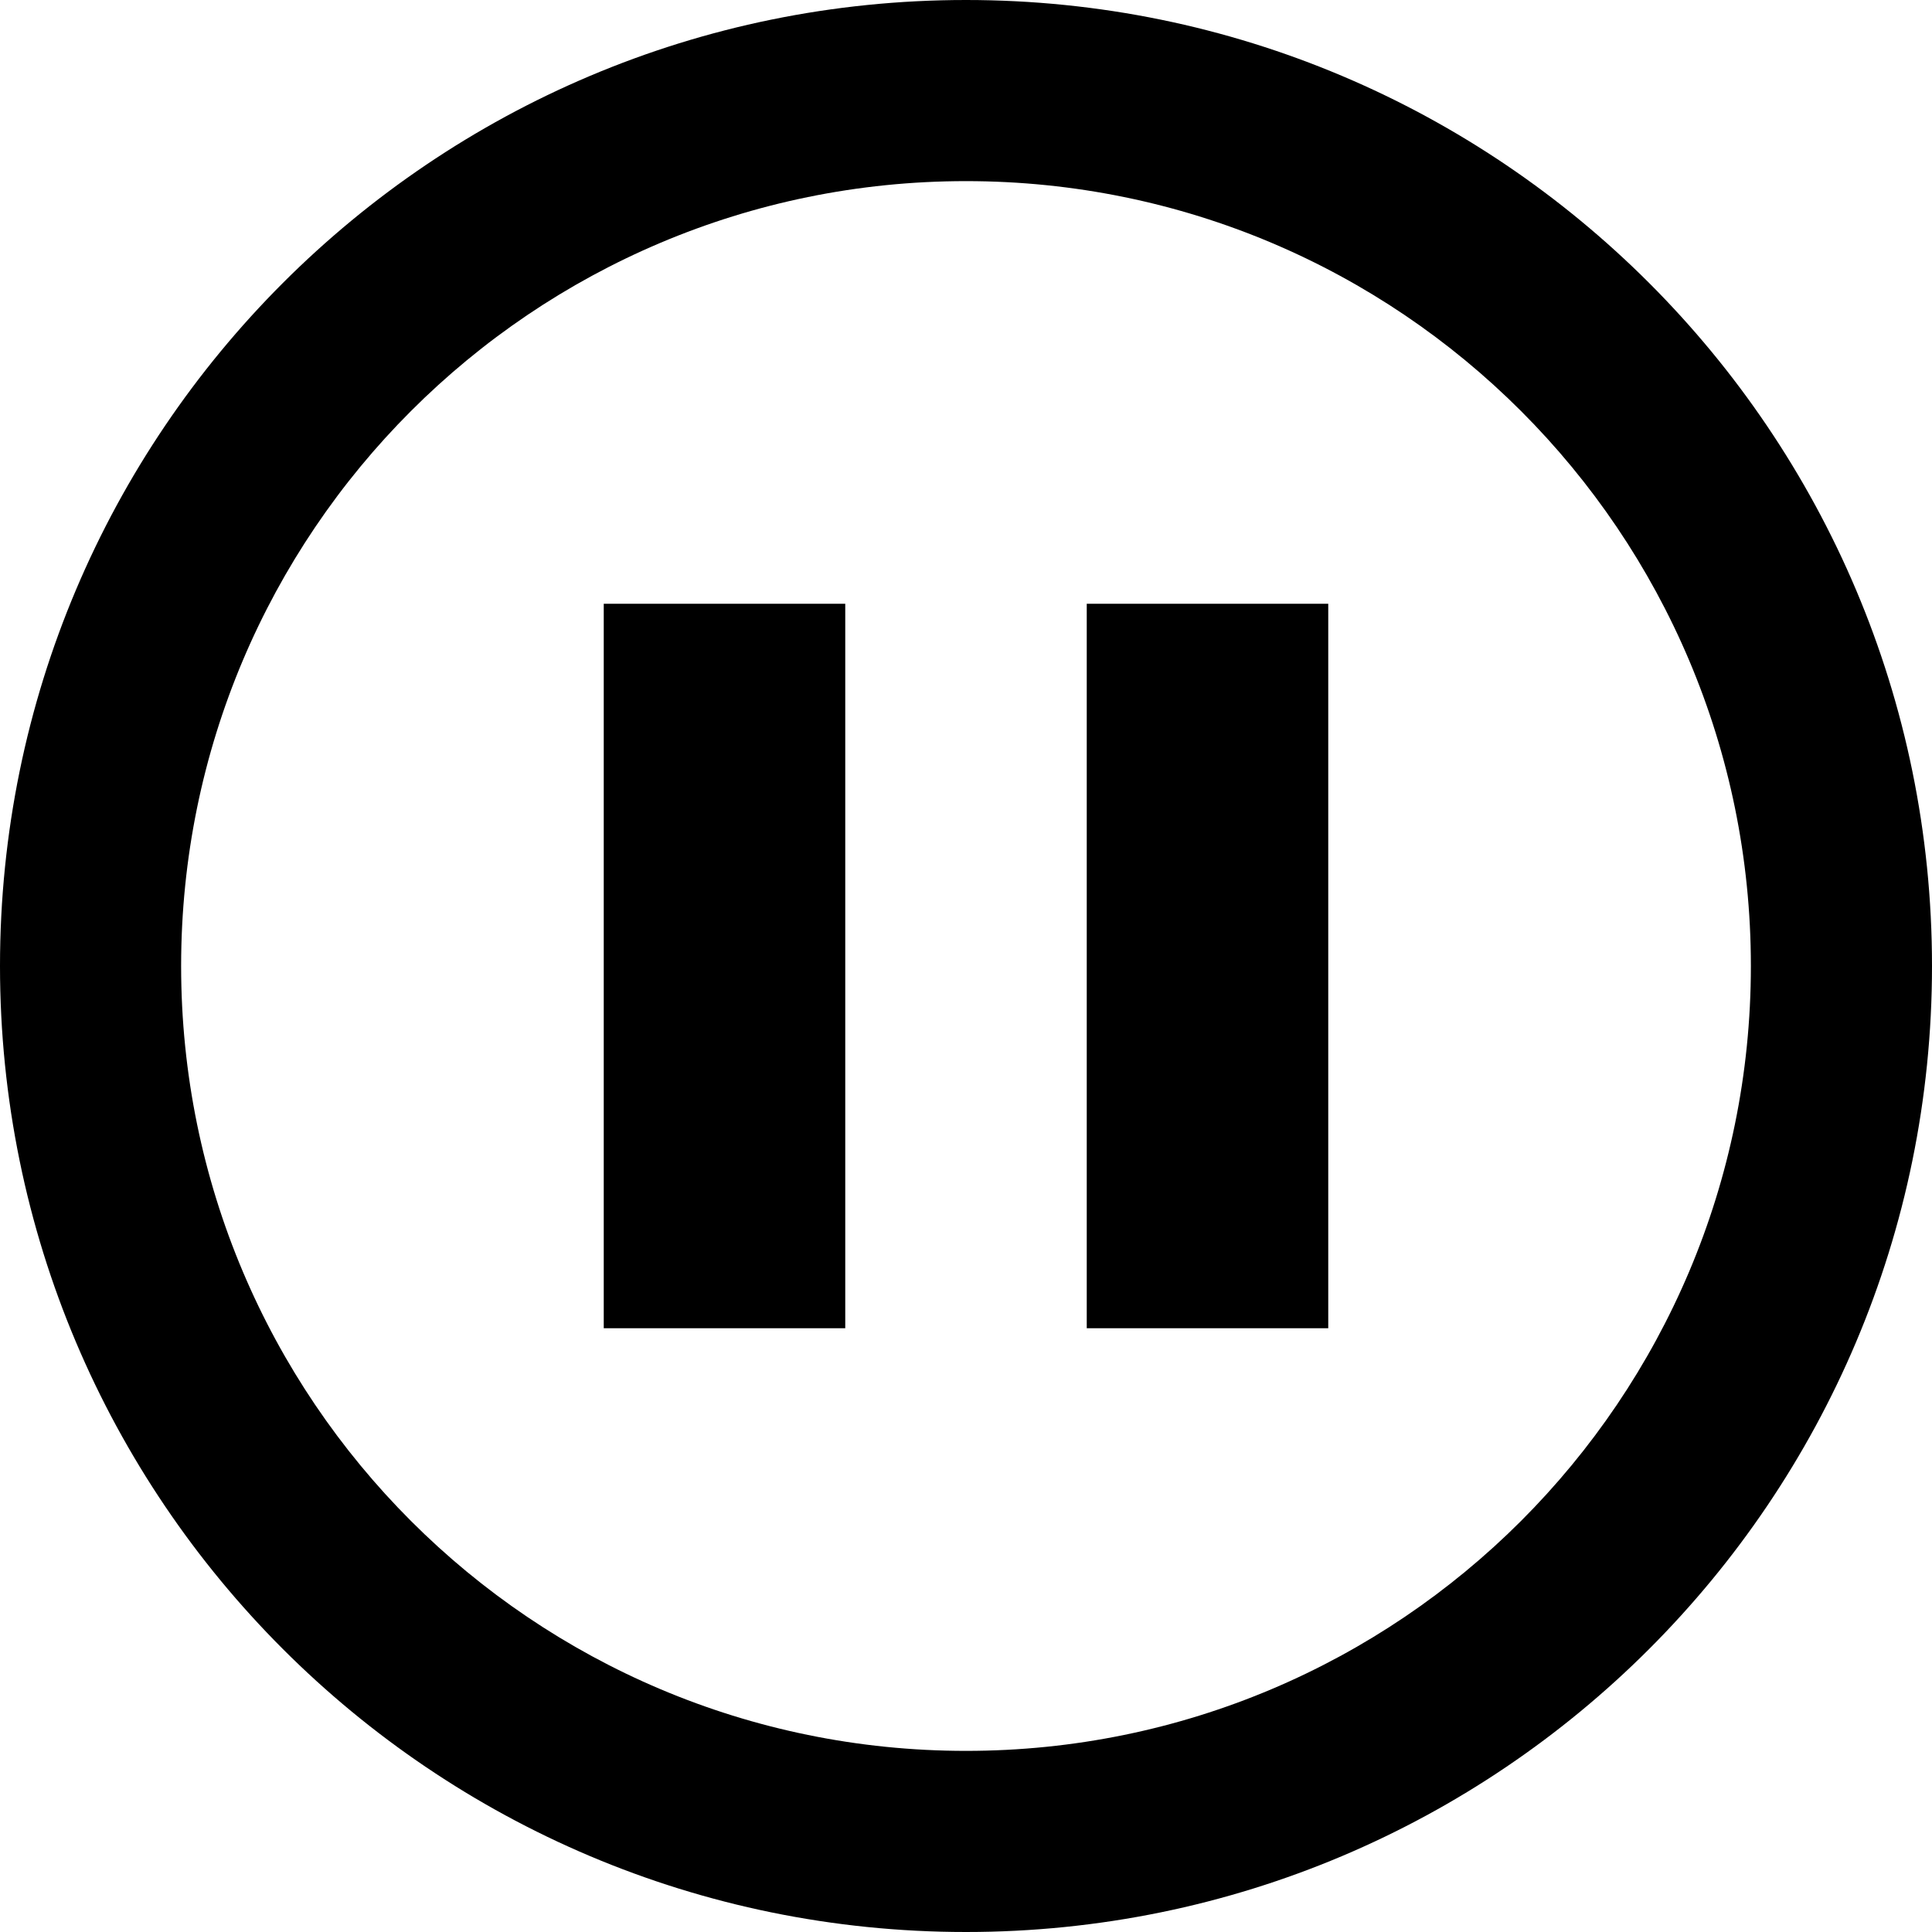
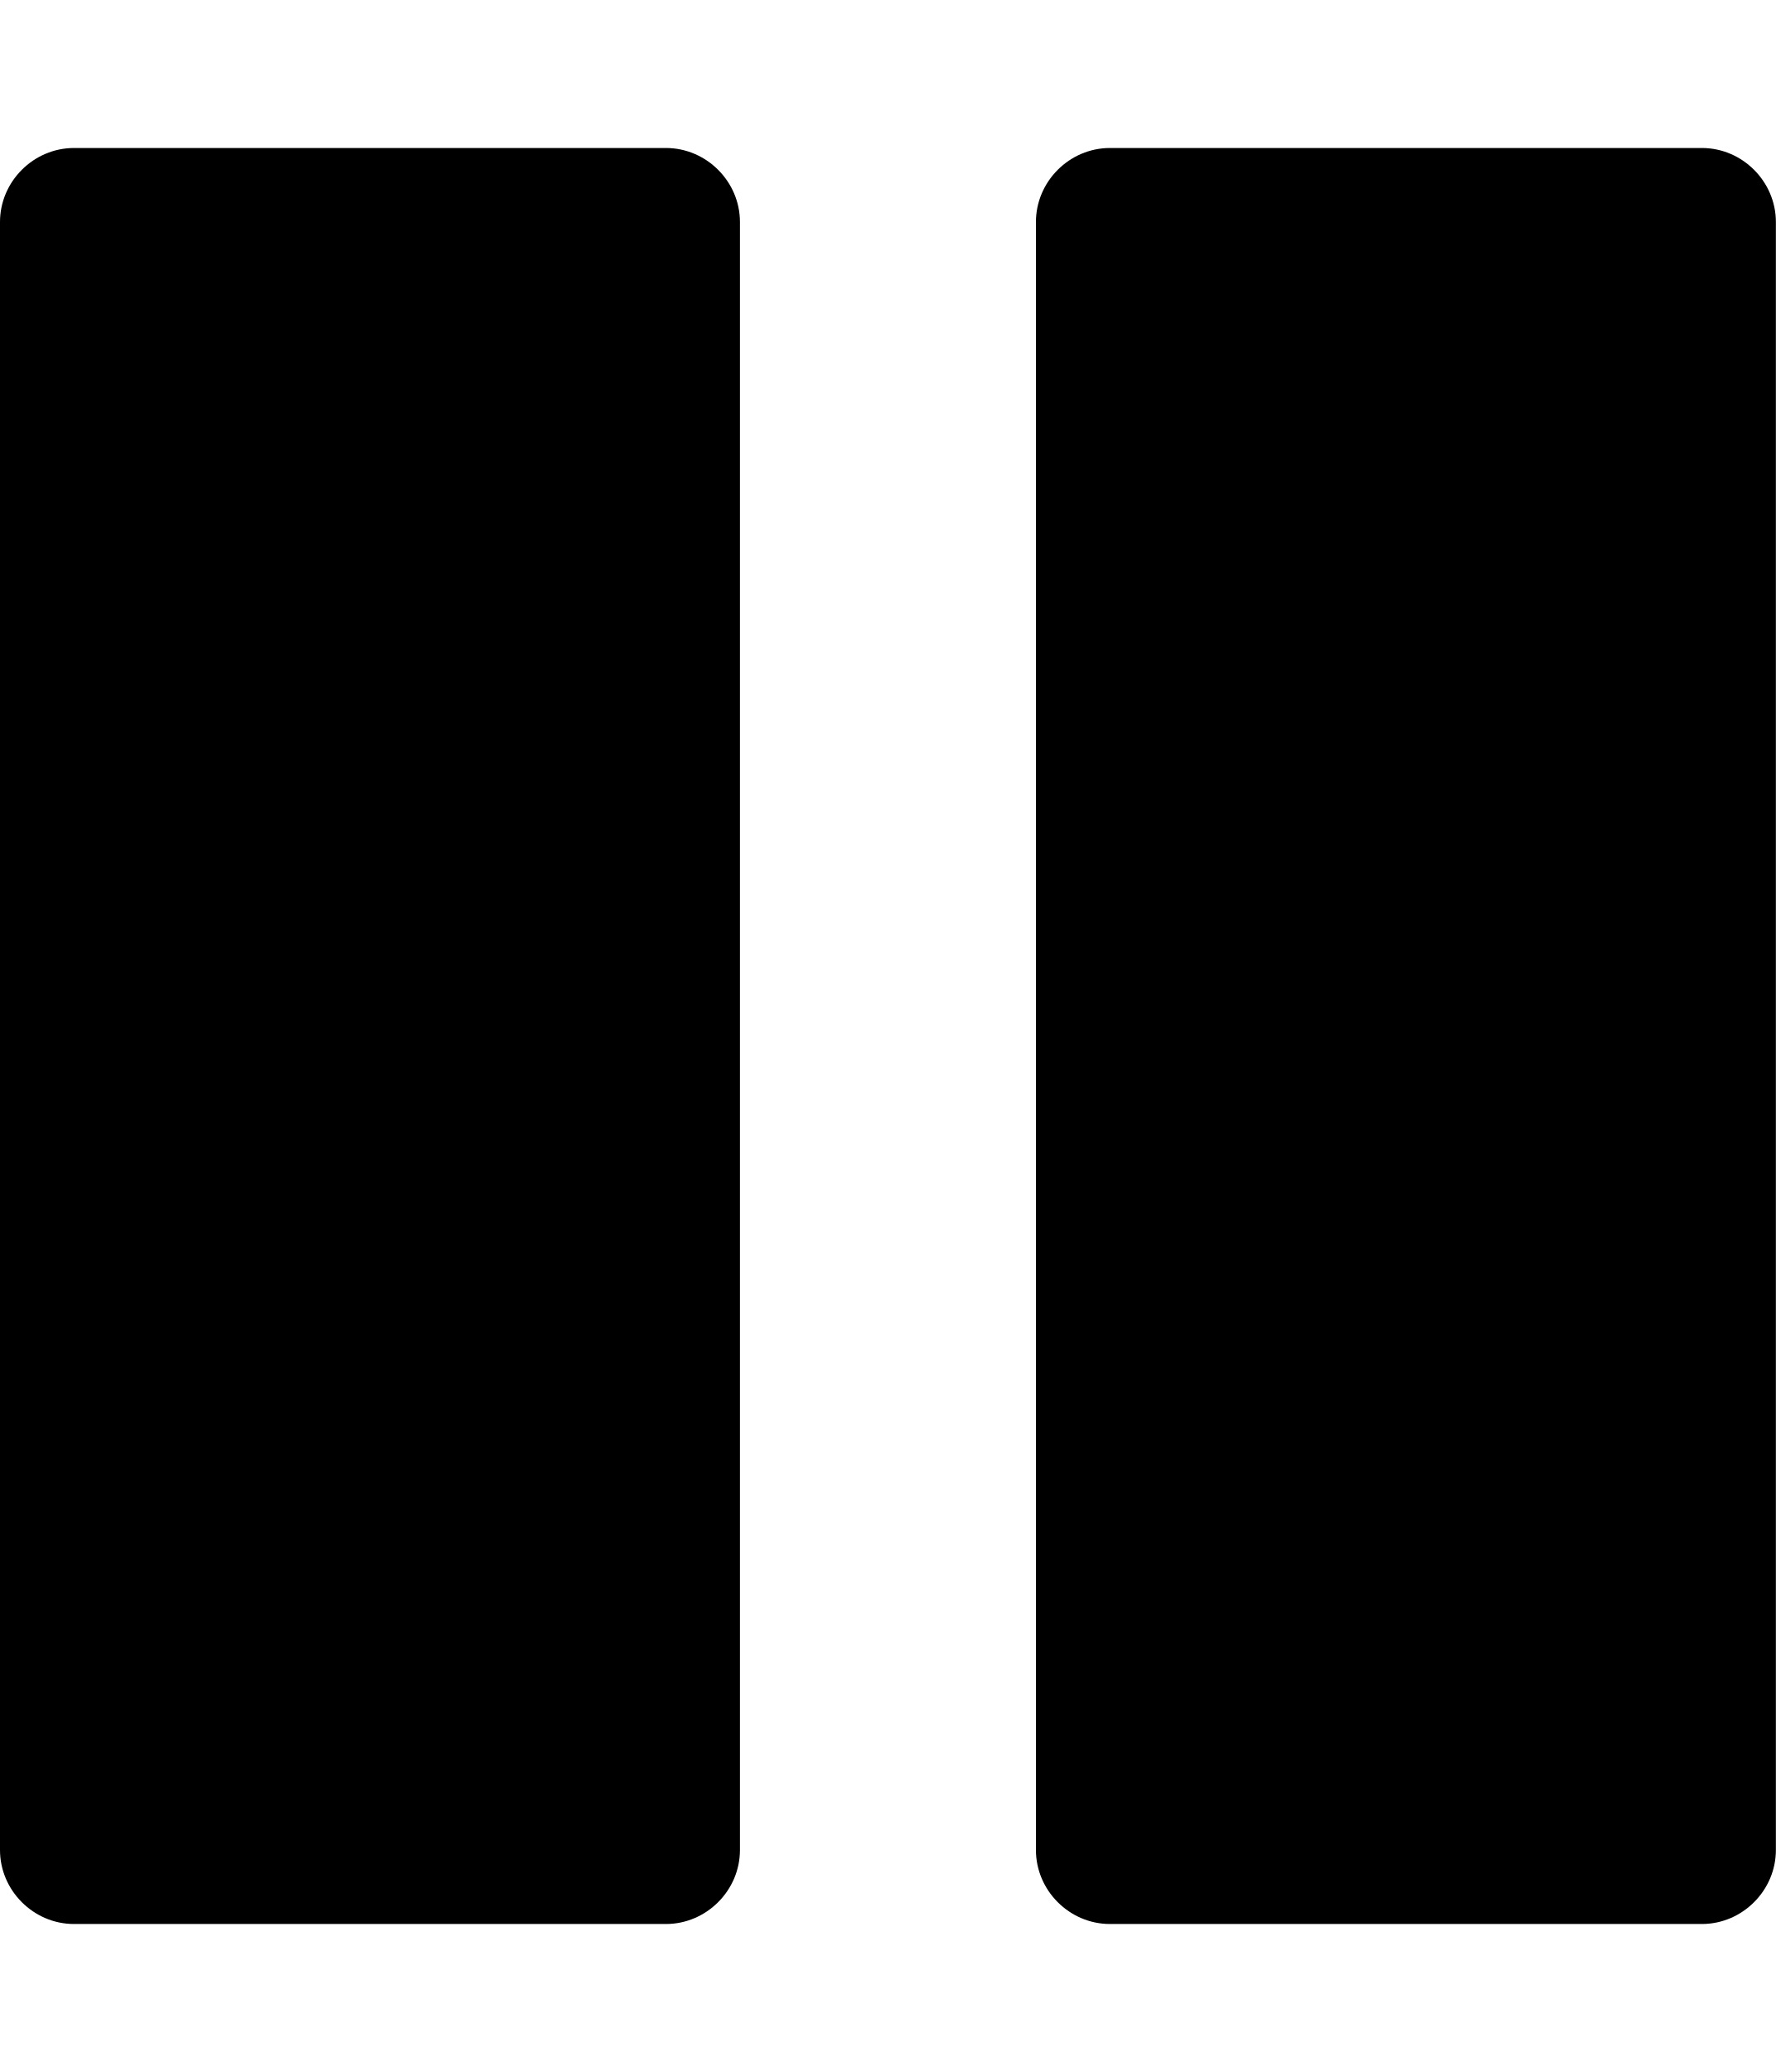
- <svg xmlns="http://www.w3.org/2000/svg" version="1.1" width="32" height="32" viewBox="0 0 32 32">
-   <path d="M16 0c-8.837 0-16 7.163-16 16s7.163 16 16 16 16-7.163 16-16-7.163-16-16-16zM16 29c-7.18 0-13-5.82-13-13s5.82-13 13-13 13 5.82 13 13-5.82 13-13 13zM10 10h4v12h-4zM18 10h4v12h-4z" />
+ <svg xmlns="http://www.w3.org/2000/svg" version="1.1" width="24" height="28" viewBox="0 0 24 28">
+   <path d="M24 3v22c0 0.547-0.453 1-1 1h-8c-0.547 0-1-0.453-1-1v-22c0-0.547 0.453-1 1-1h8c0.547 0 1 0.453 1 1zM10 3v22c0 0.547-0.453 1-1 1h-8c-0.547 0-1-0.453-1-1v-22c0-0.547 0.453-1 1-1h8c0.547 0 1 0.453 1 1z" />
</svg>
